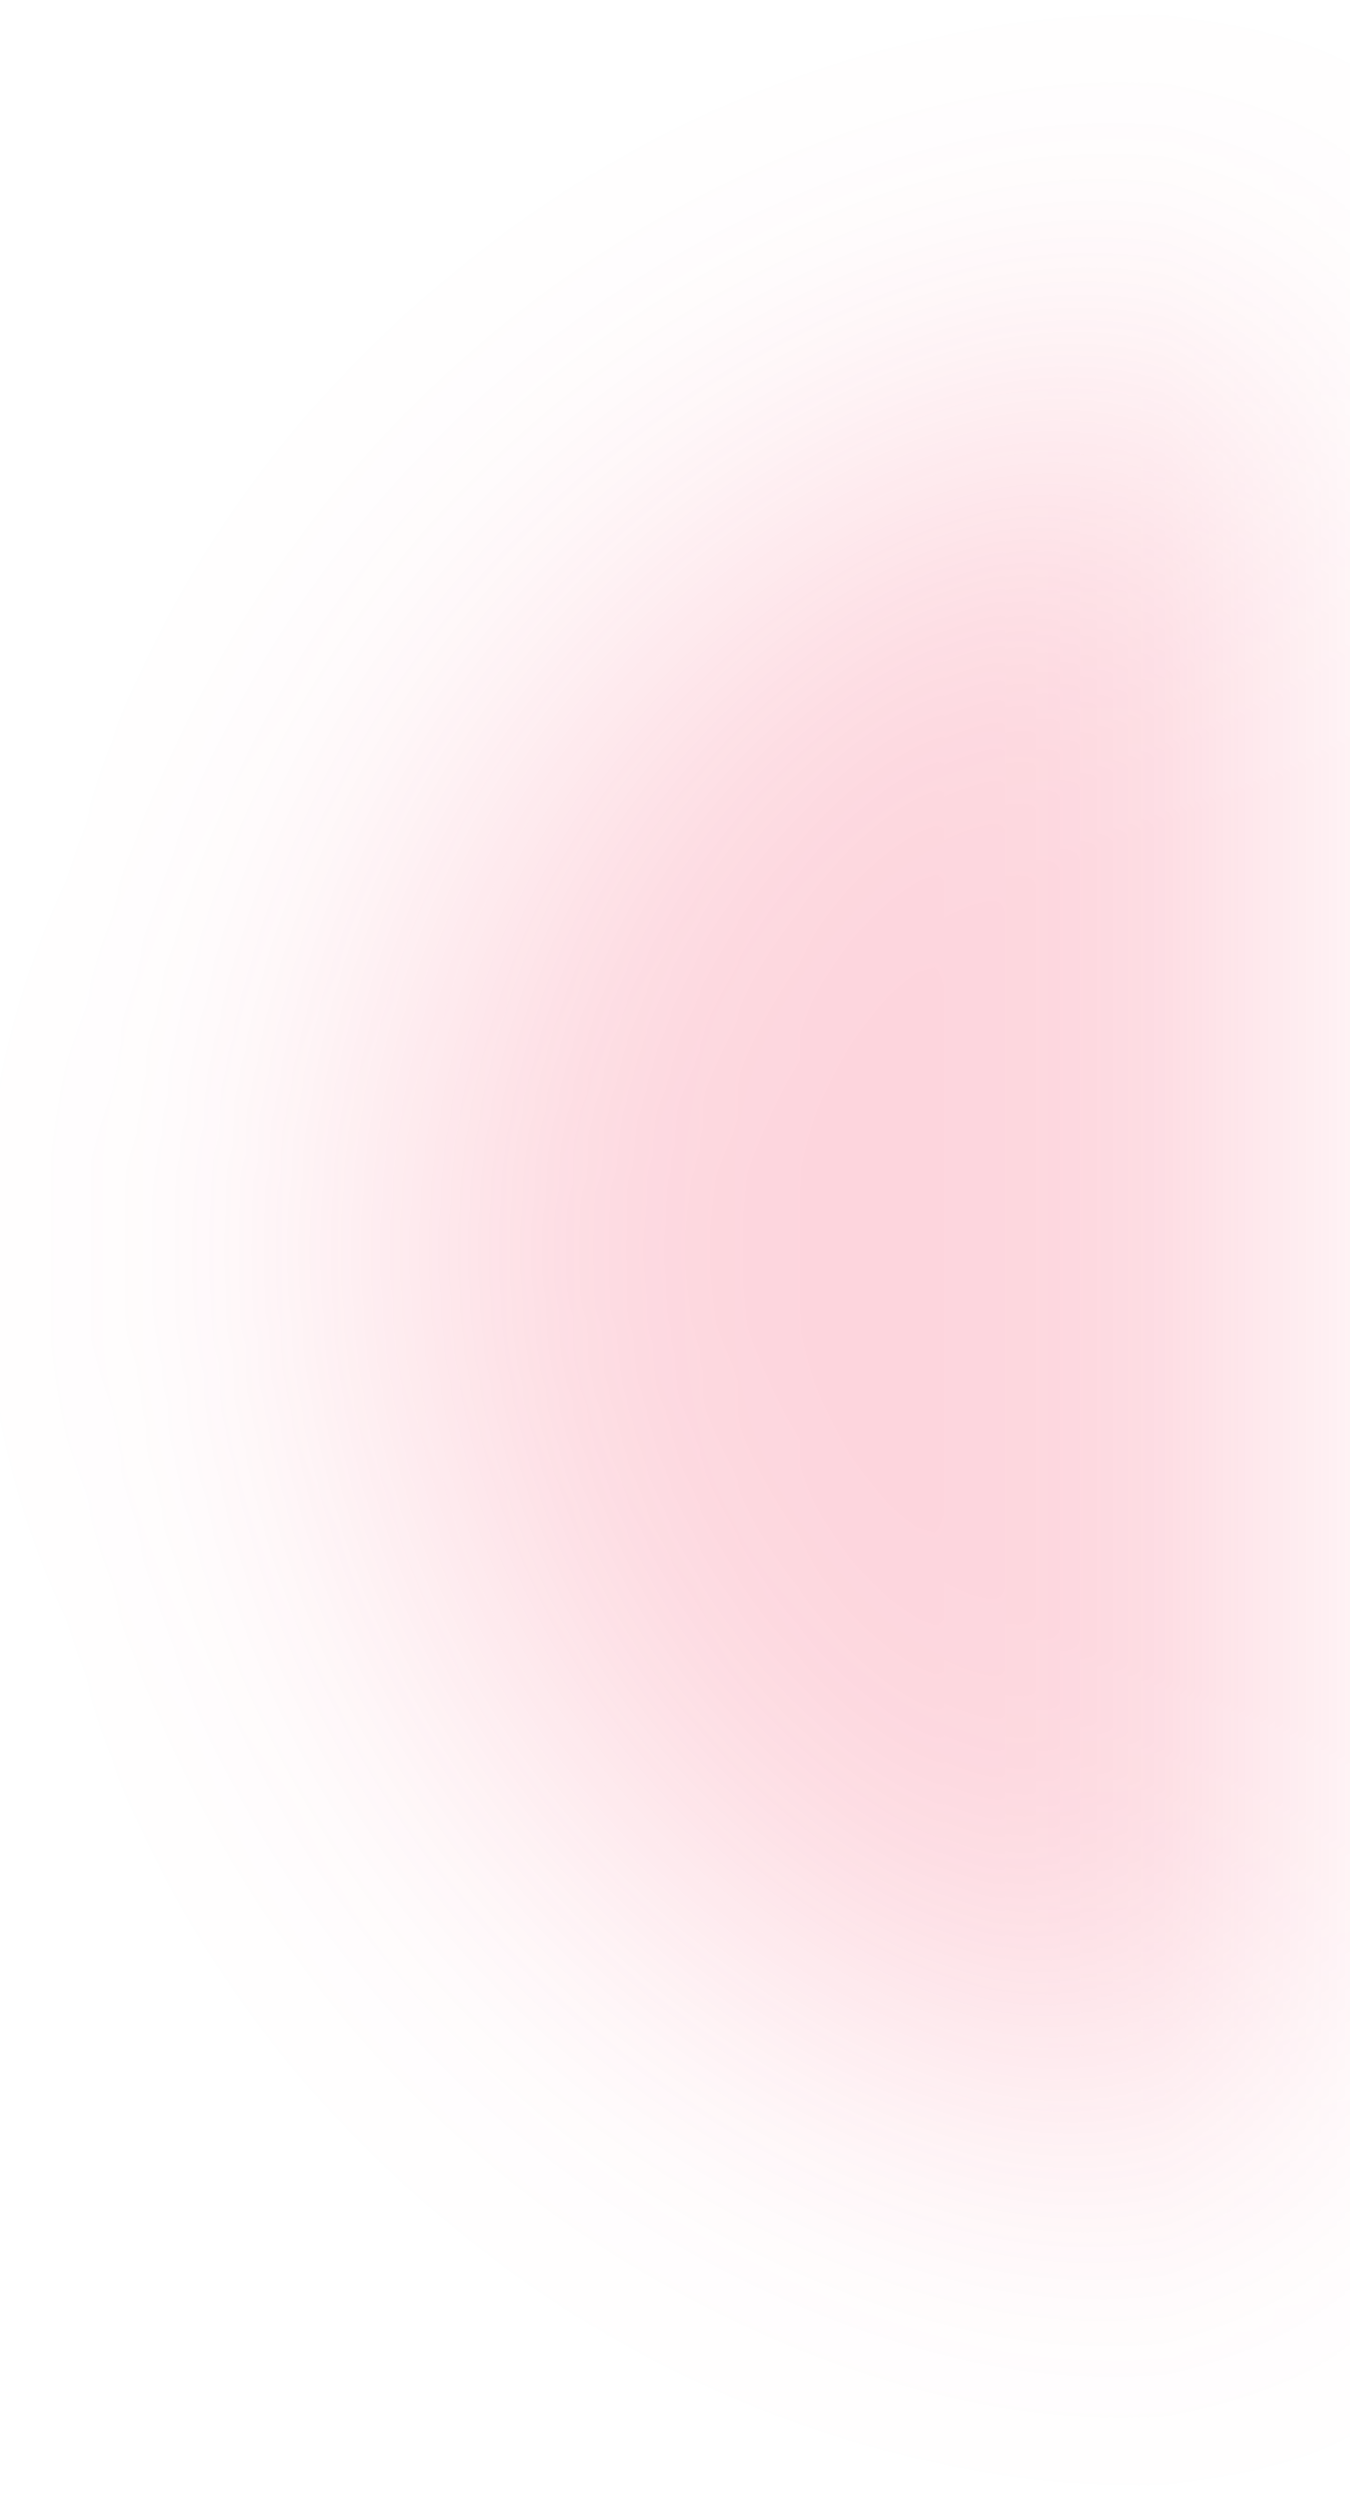
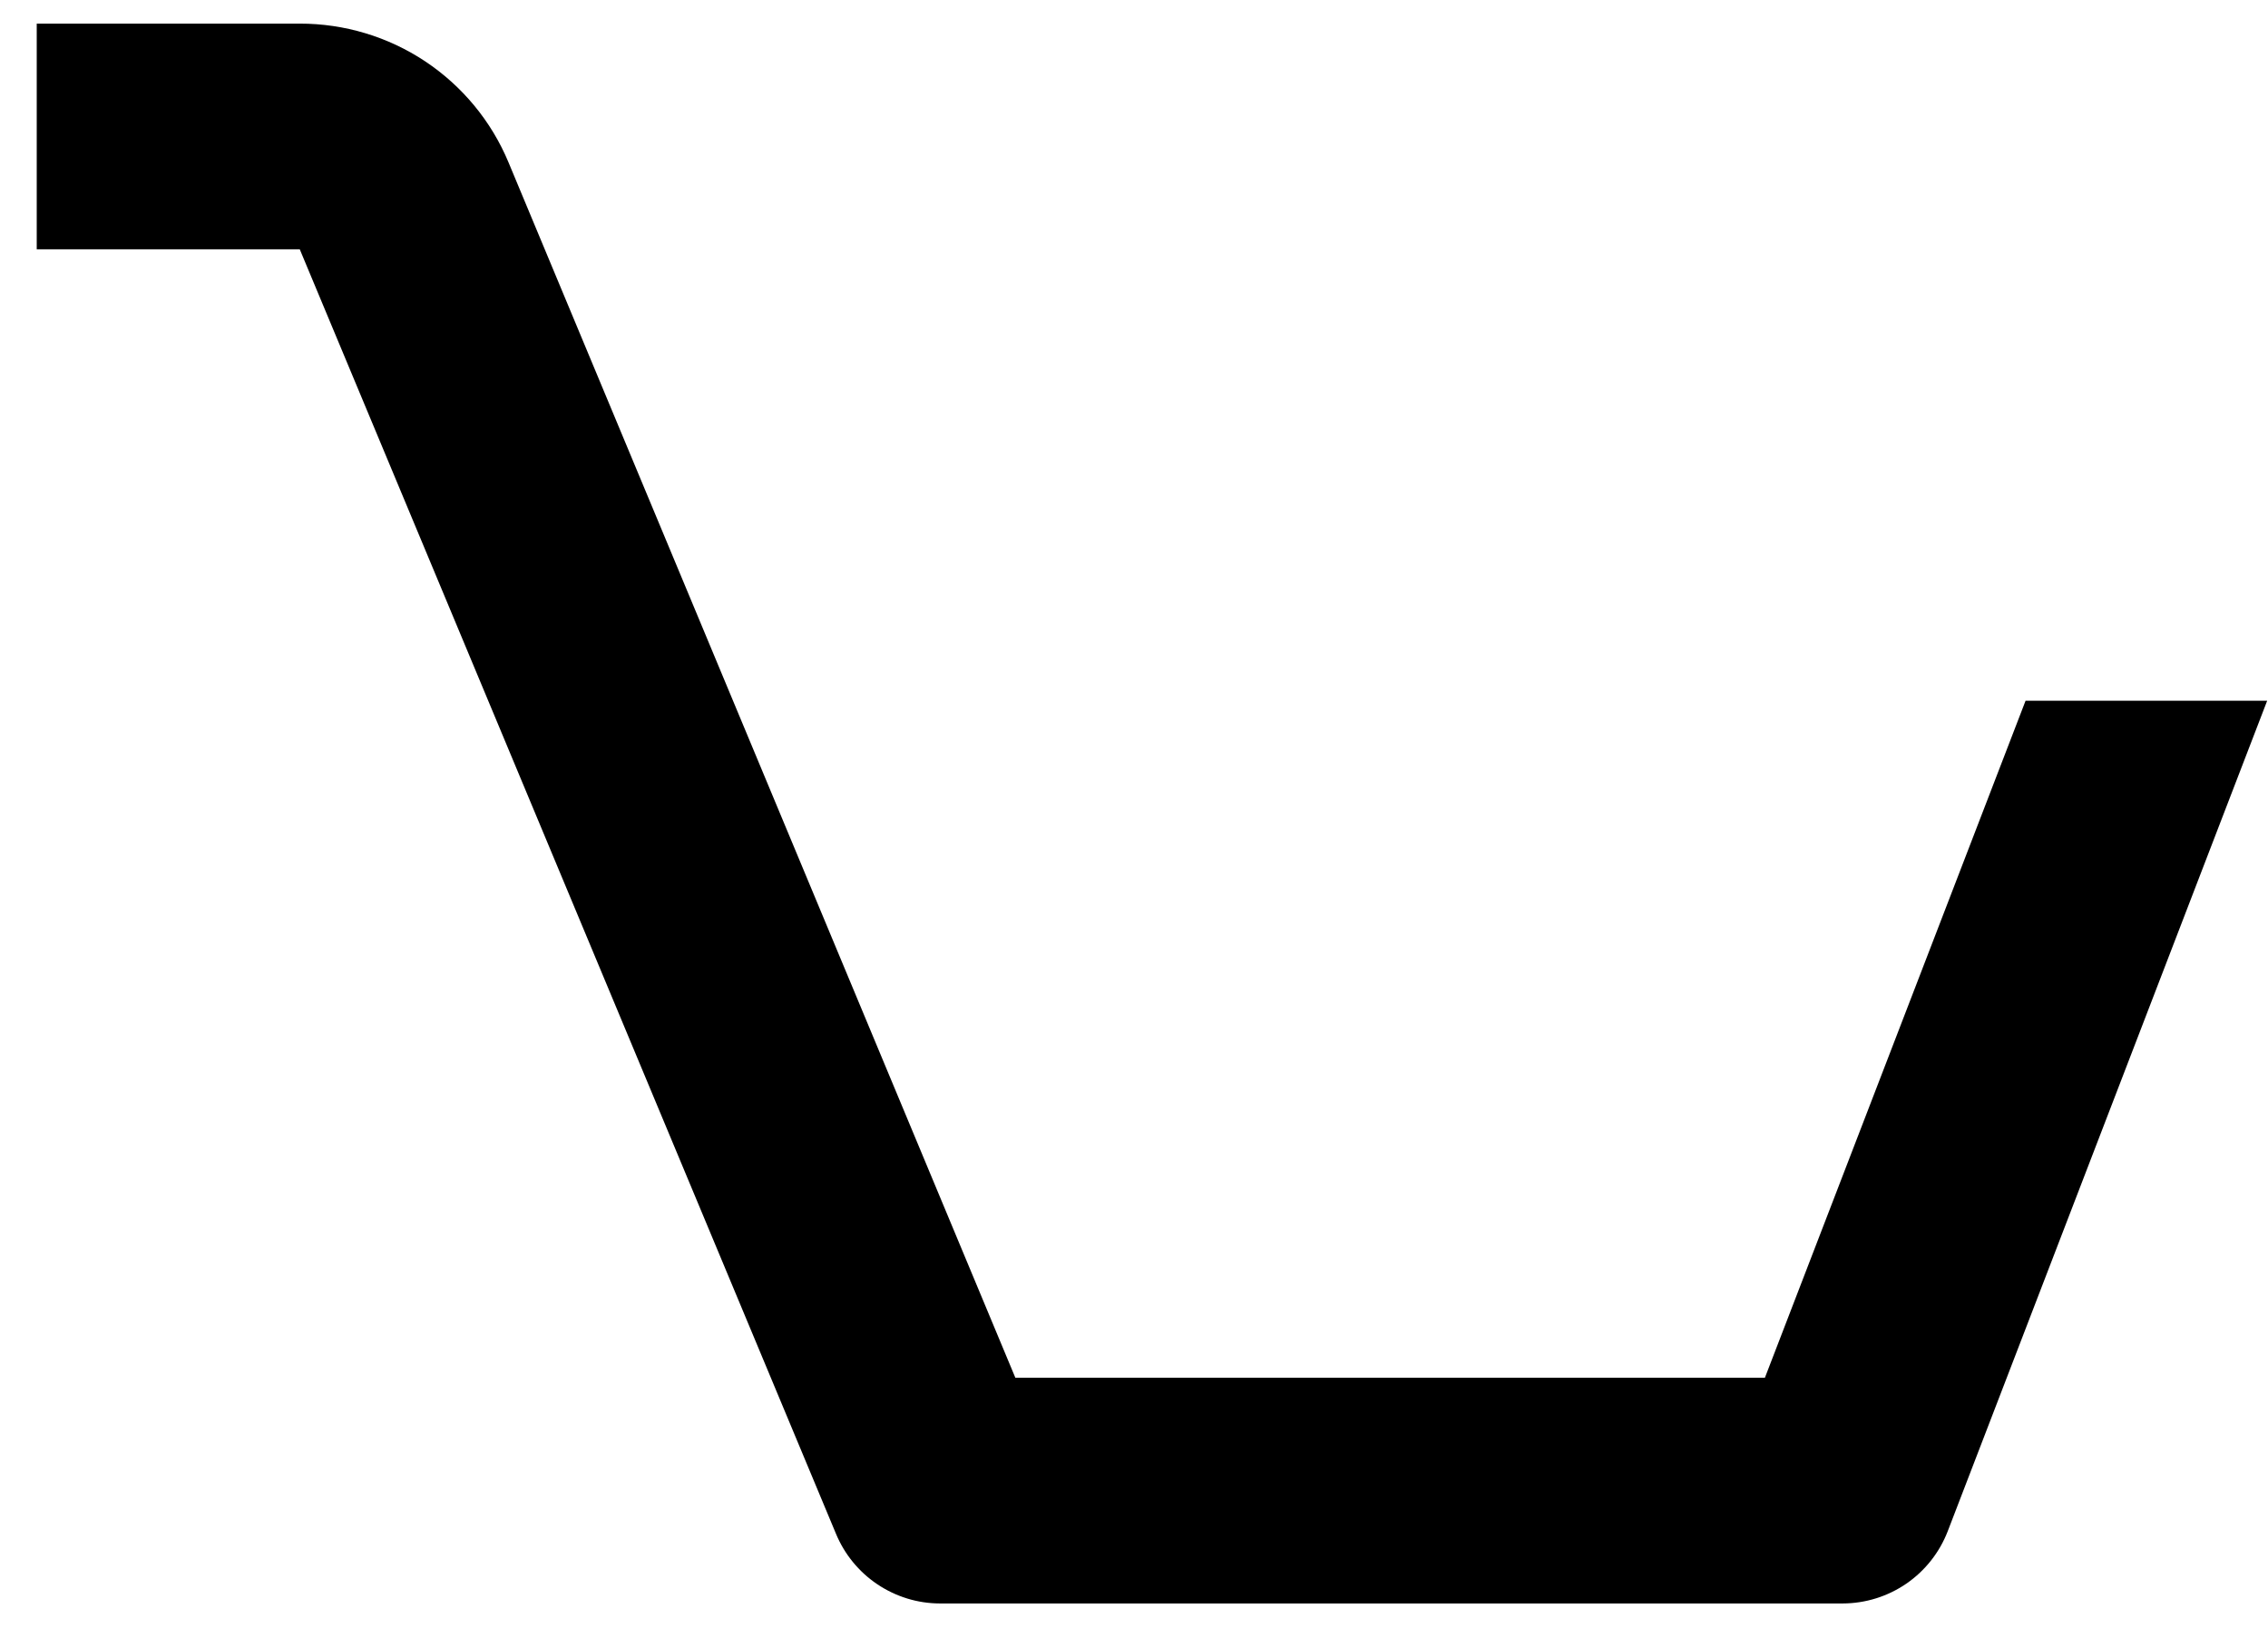
- <svg xmlns="http://www.w3.org/2000/svg" width="381" height="706" viewBox="0 0 381 706" fill="none">
-   <g filter="url(#filter0_f_114_979)">
-     <path d="M353 596C487.205 596 596 487.205 596 353C596 218.795 487.205 110 353 110C218.795 110 110 218.795 110 353C110 487.205 218.795 596 353 596Z" fill="#F72D57" fill-opacity="0.2" />
-   </g>
-   <defs>
-     <filter id="filter0_f_114_979" x="0" y="0" width="706" height="706" filterUnits="userSpaceOnUse" color-interpolation-filters="sRGB">
-       <feFlood flood-opacity="0" result="BackgroundImageFix" />
-       <feBlend mode="normal" in="SourceGraphic" in2="BackgroundImageFix" result="shape" />
-       <feGaussianBlur stdDeviation="55" result="effect1_foregroundBlur_114_979" />
-     </filter>
-   </defs>
+ <svg xmlns="http://www.w3.org/2000/svg" width="36" height="26" viewBox="0 0 36 26" fill="none">
+   <path d="M14.917 25.458H29.25C29.611 25.457 29.963 25.347 30.26 25.143C30.558 24.938 30.786 24.648 30.916 24.312L35.987 11.125H32.152L28.014 21.875H16.117L8.072 2.579C7.8 1.925 7.339 1.367 6.749 0.974C6.159 0.582 5.466 0.374 4.758 0.375H0.583V3.958H4.758L13.268 24.348C13.403 24.675 13.631 24.955 13.924 25.152C14.218 25.35 14.563 25.457 14.917 25.458Z" fill="black" />
</svg>
